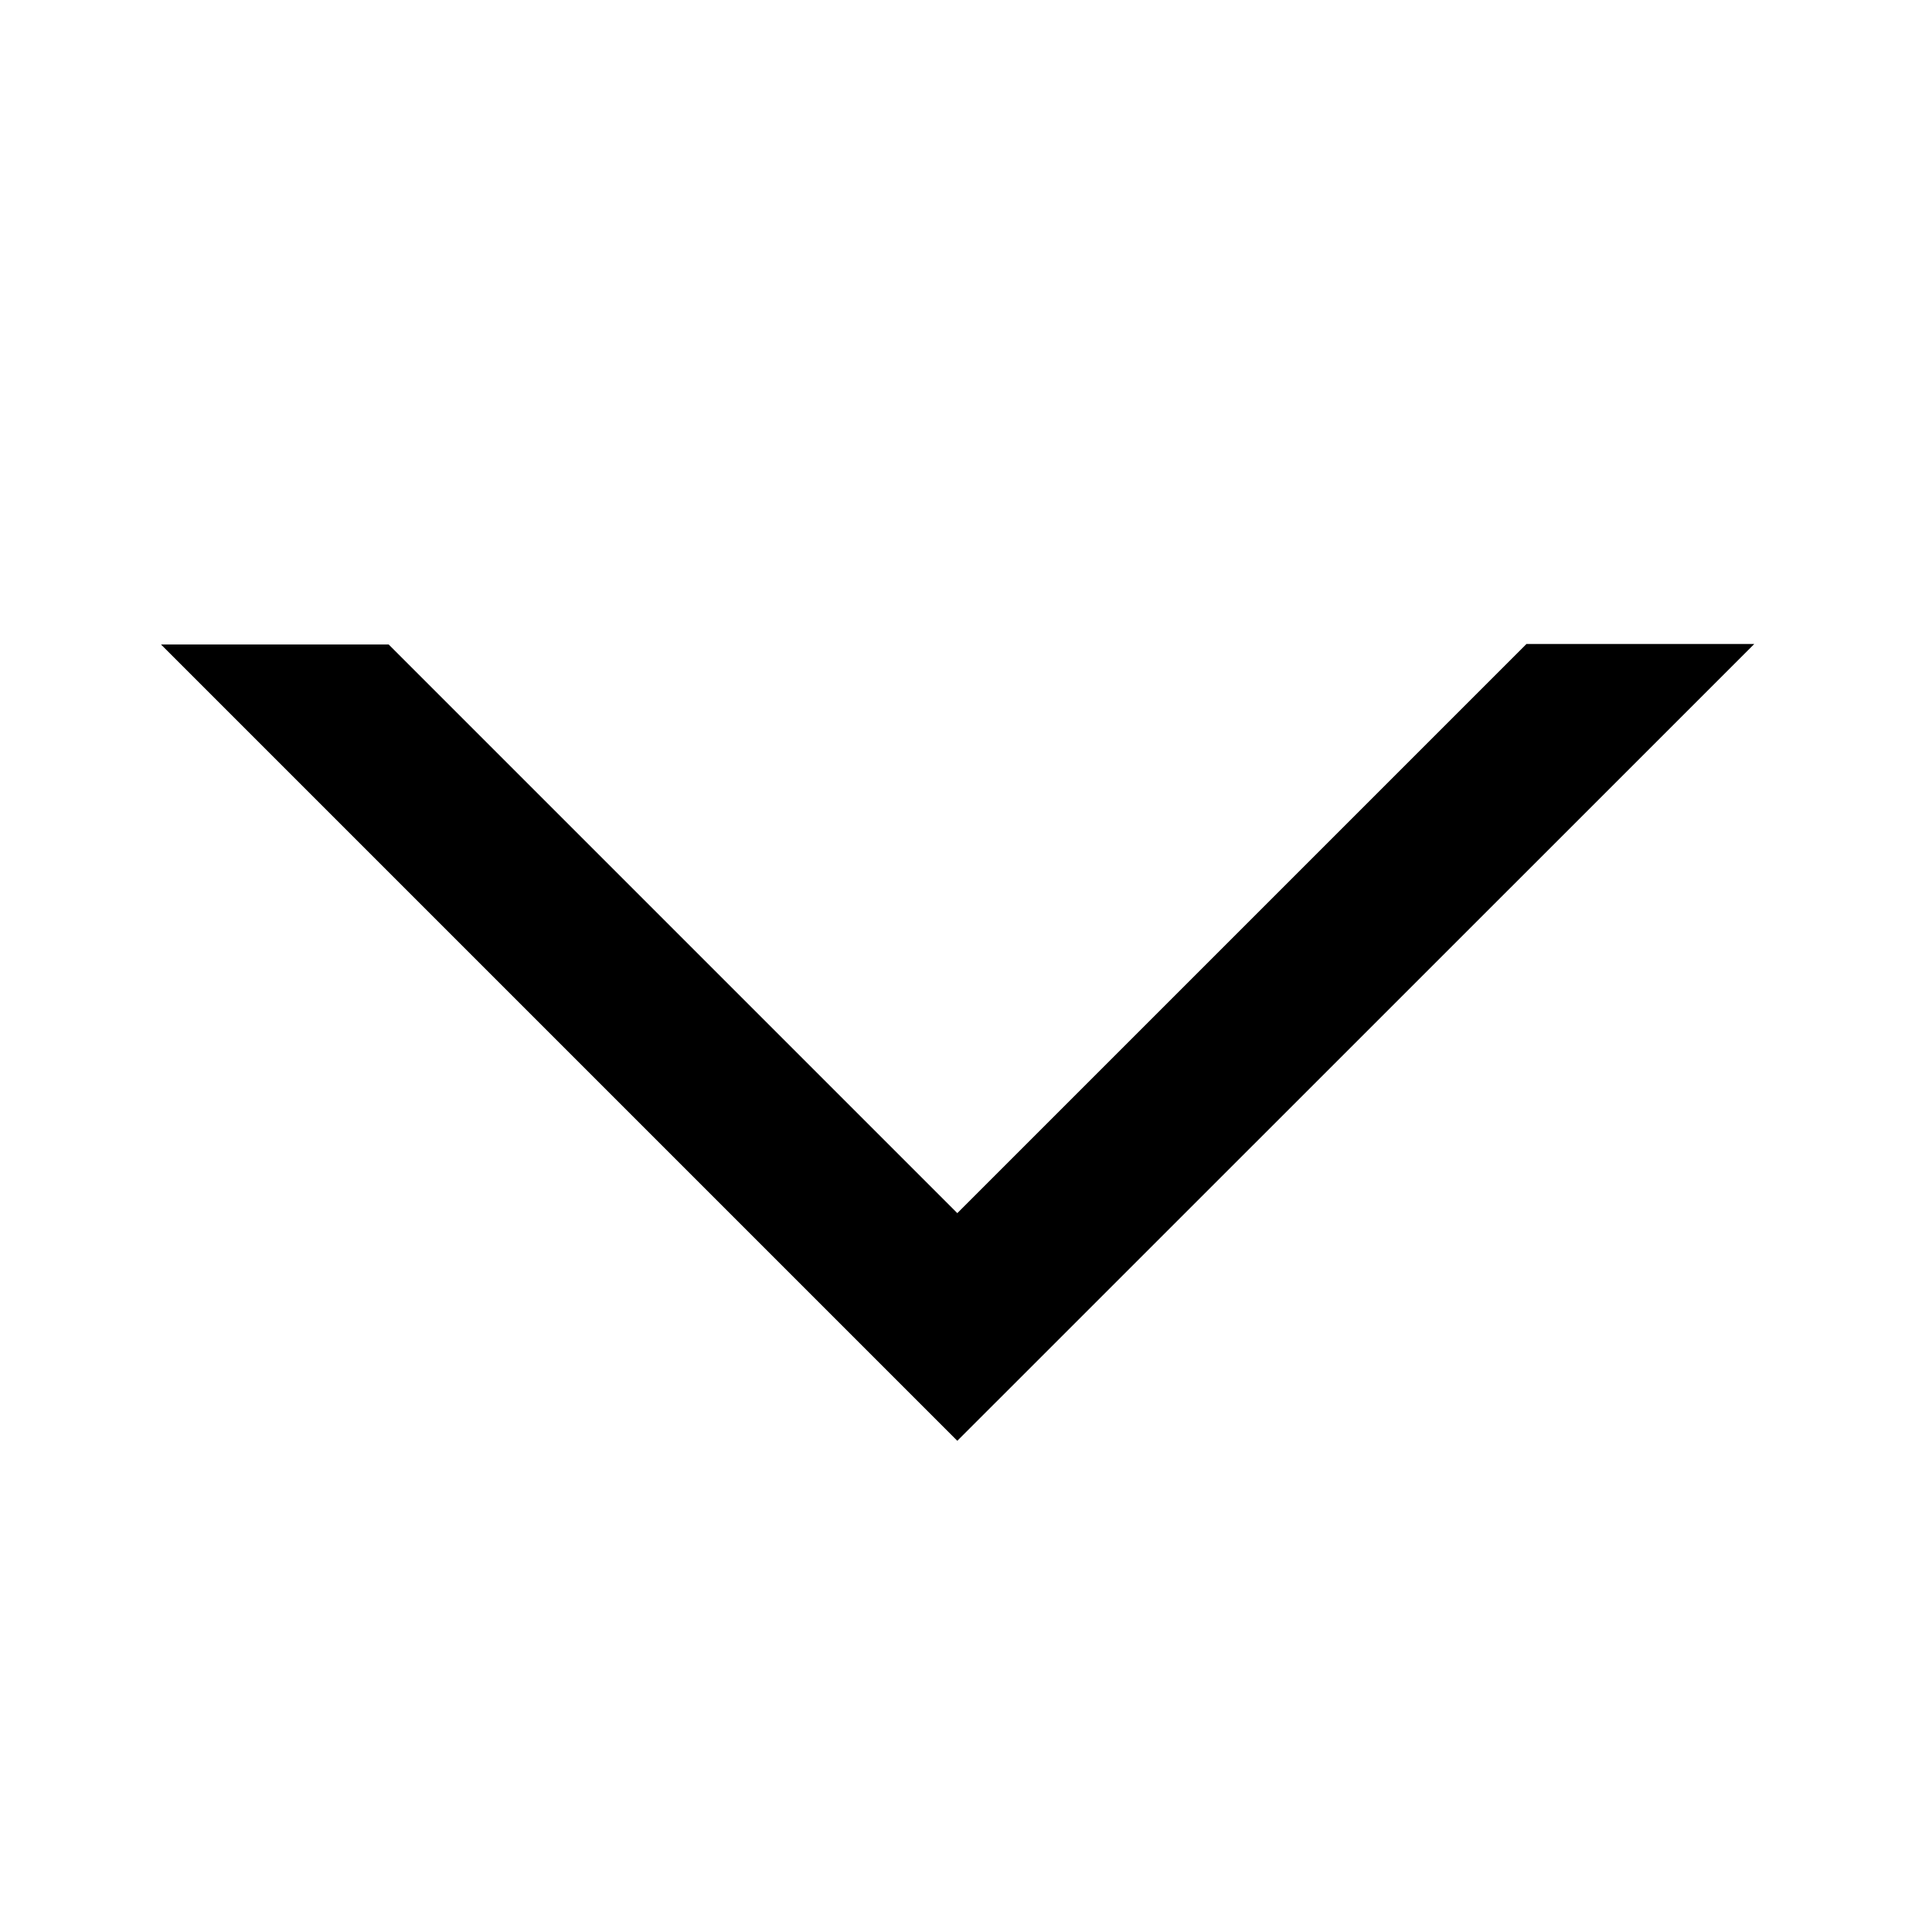
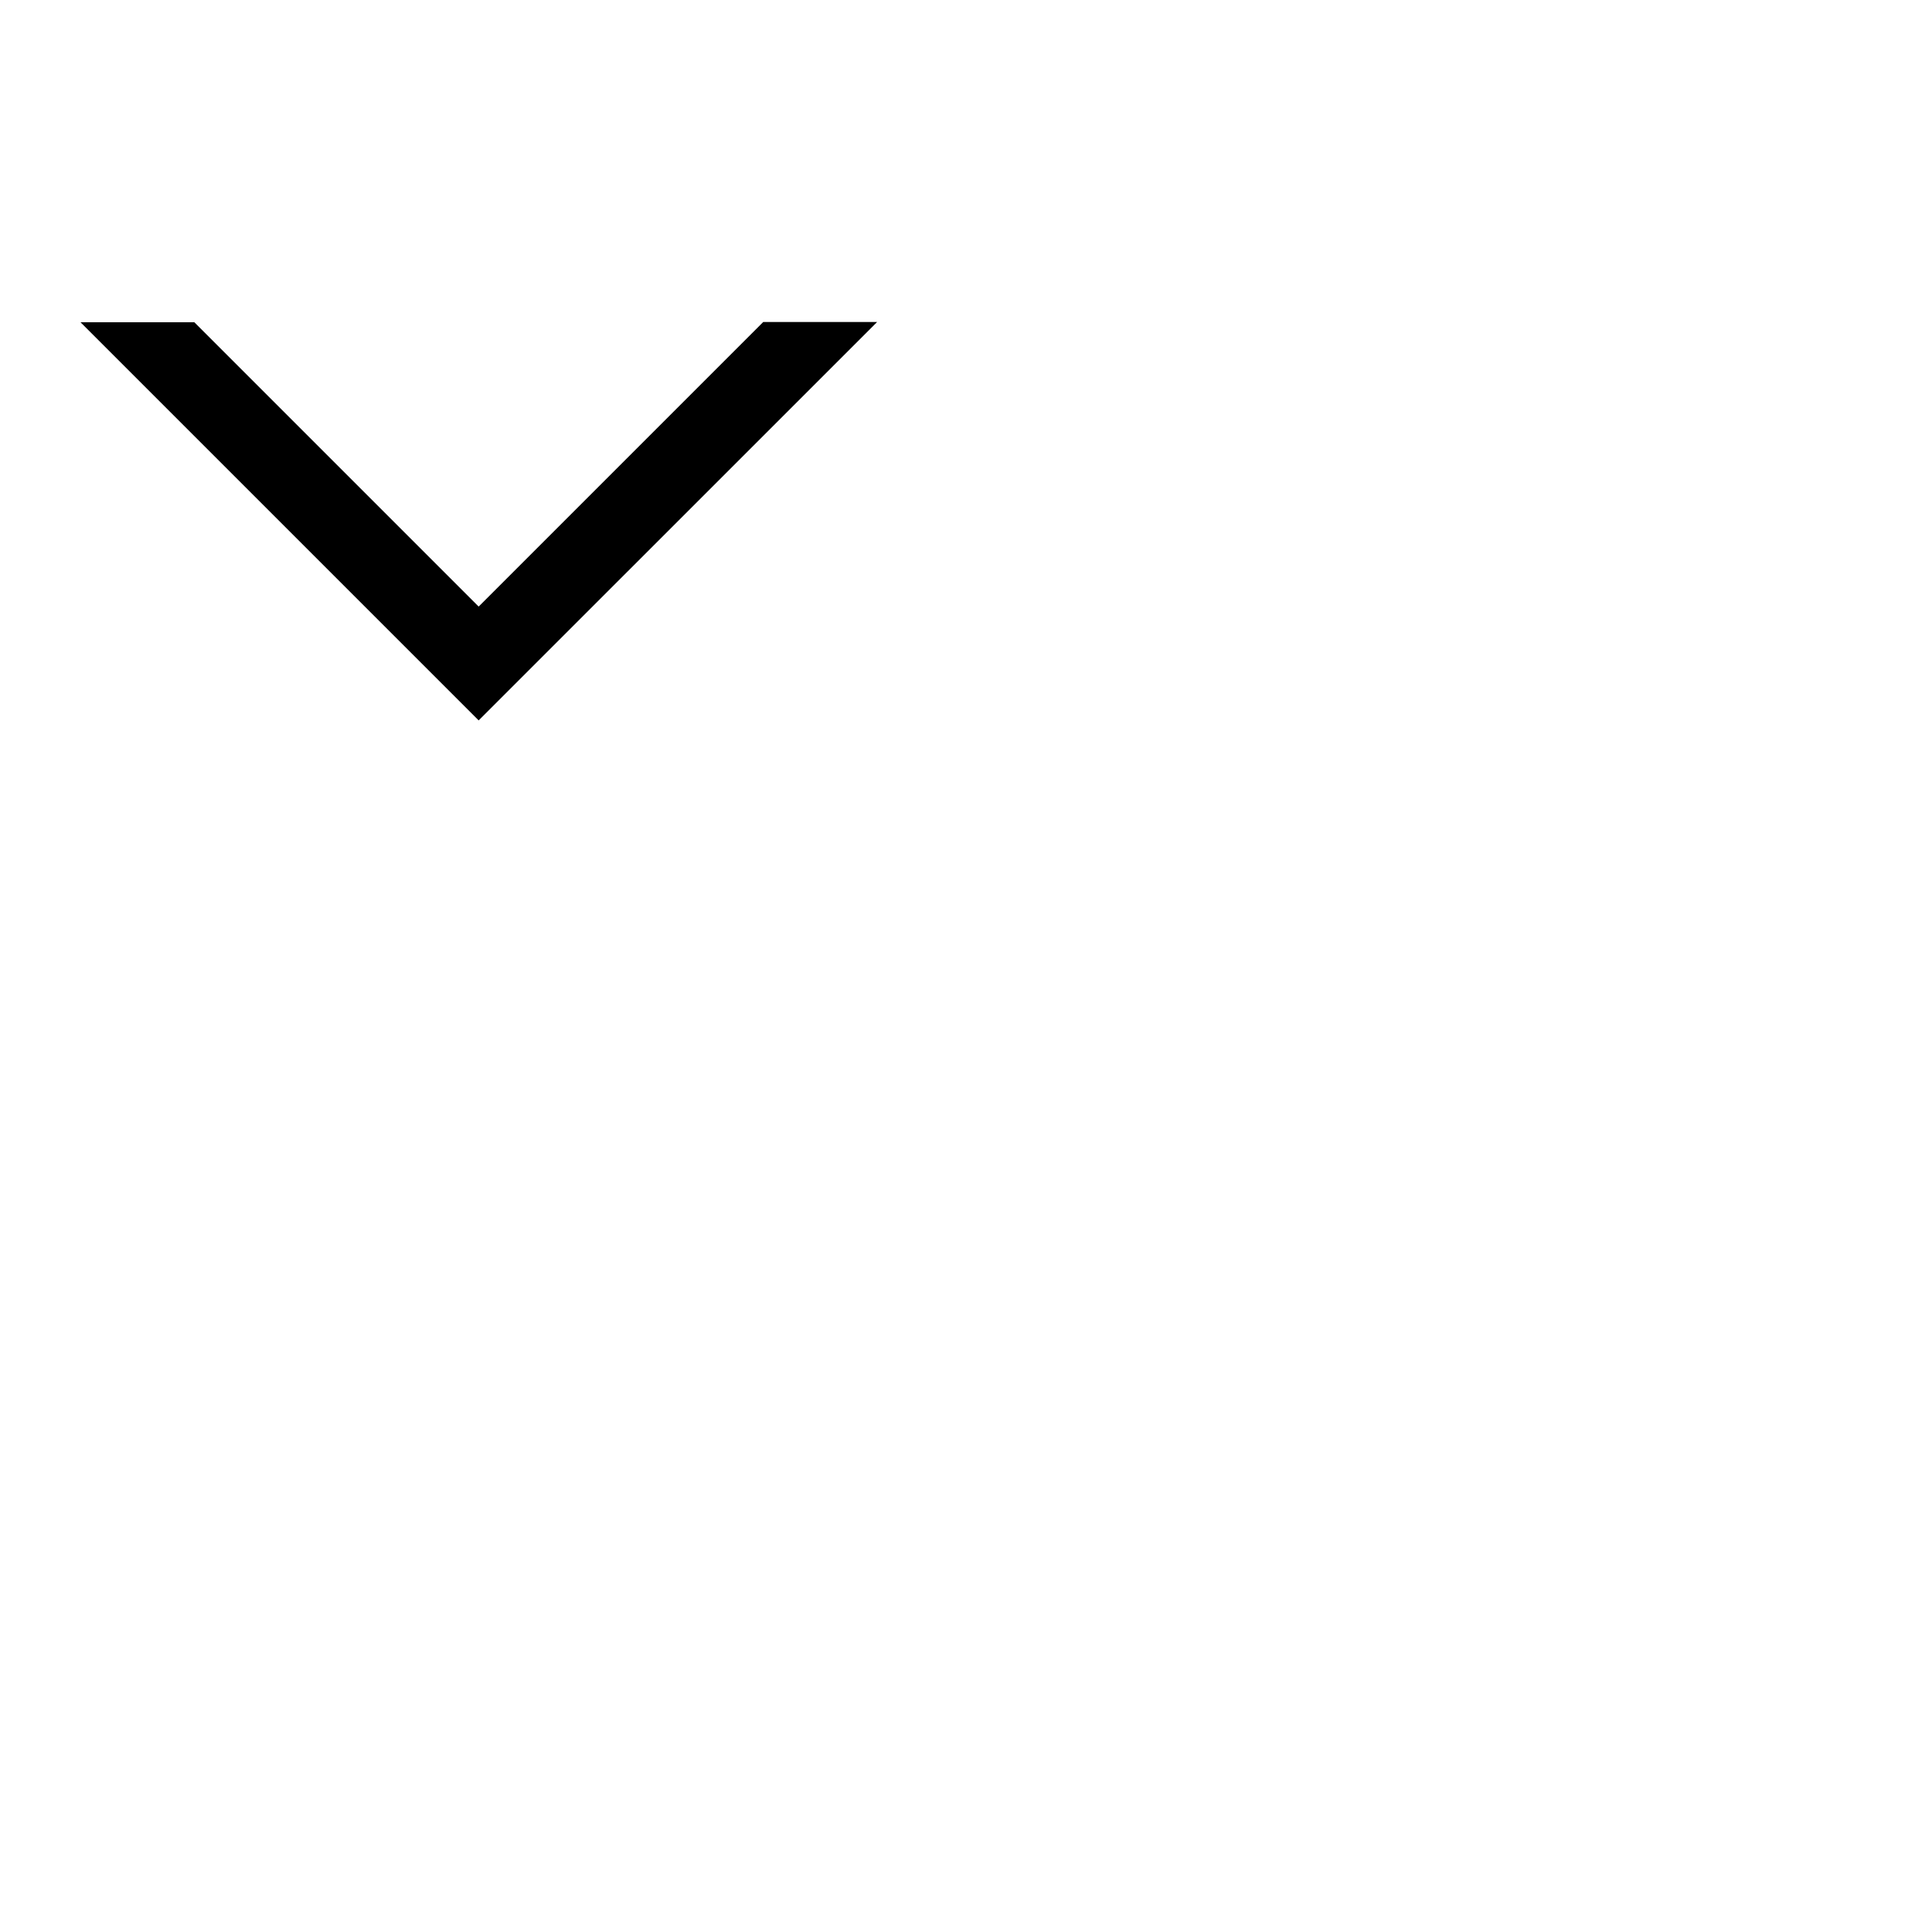
- <svg xmlns="http://www.w3.org/2000/svg" width="12px" height="12px" viewBox="0 0 12 12" version="1.1">
+ <svg xmlns="http://www.w3.org/2000/svg" viewBox="0 0 24 24" version="1.1">
  <g stroke="none" stroke-width="1" fill-rule="evenodd">
    <path d="M9.481,4 L5.946,7.535 L2.414,4.003 L1,4.003 L5.946,8.949 L10.896,4 L9.481,4" />
  </g>
</svg>
